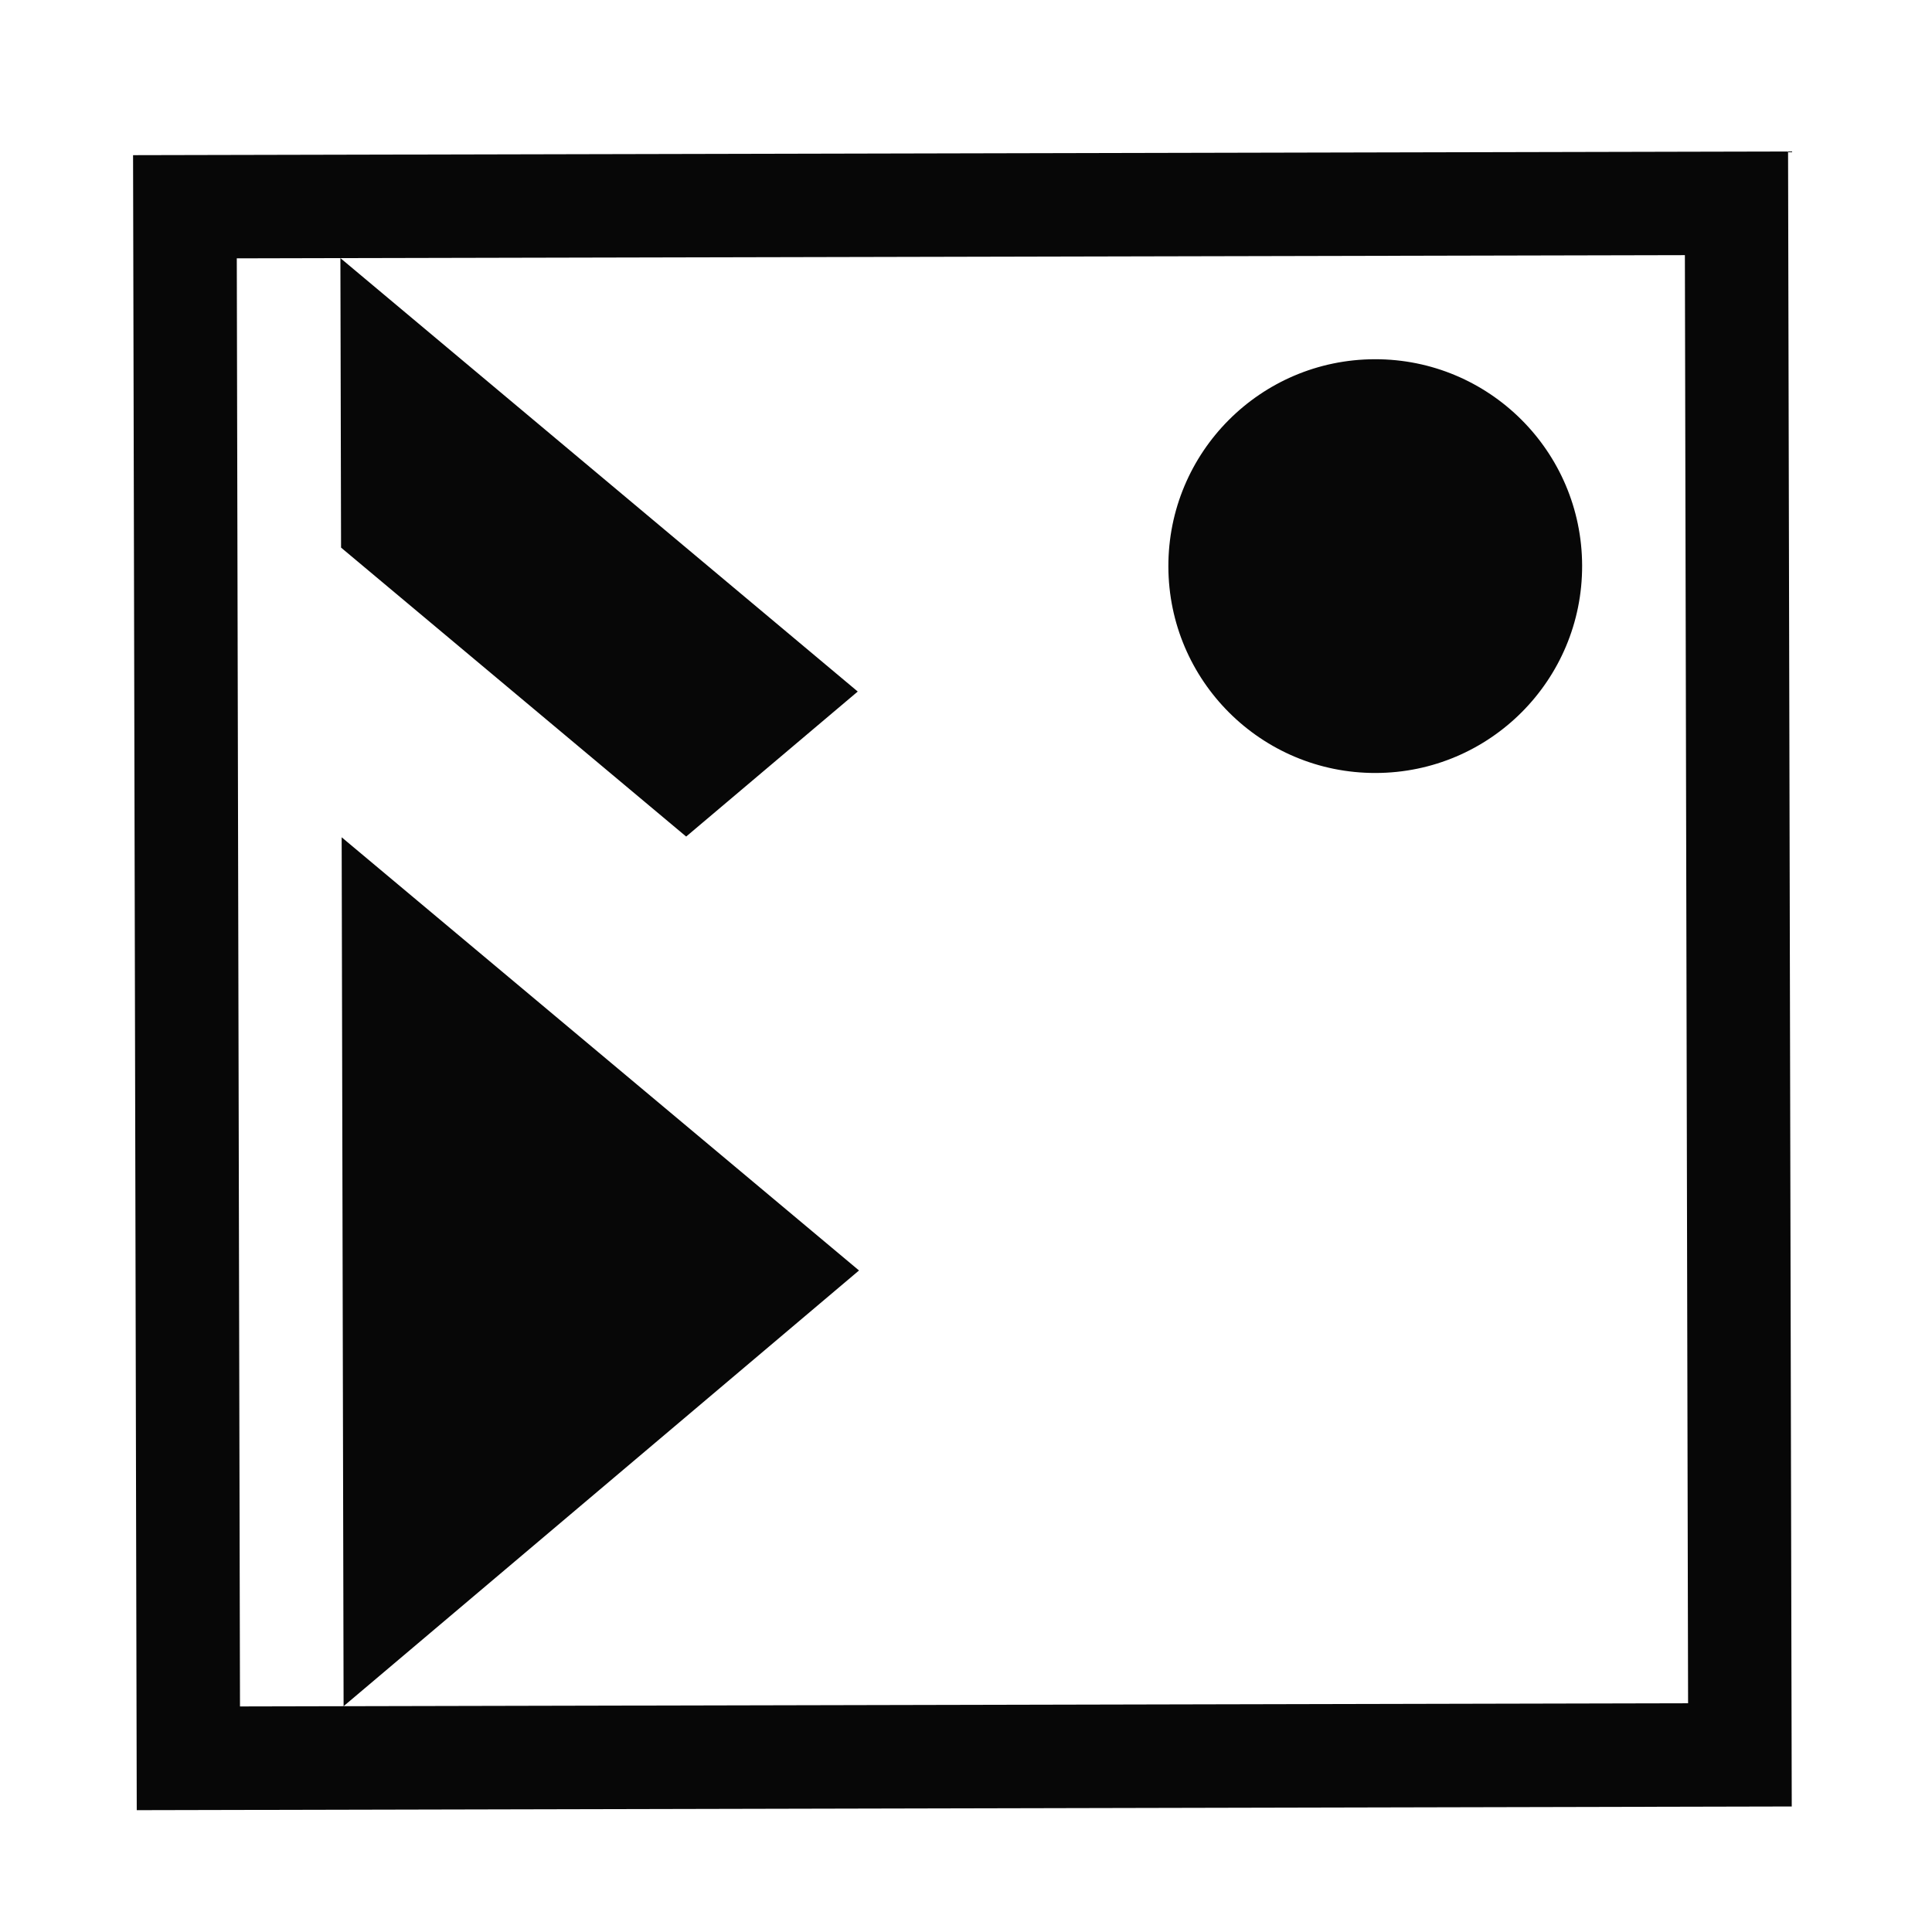
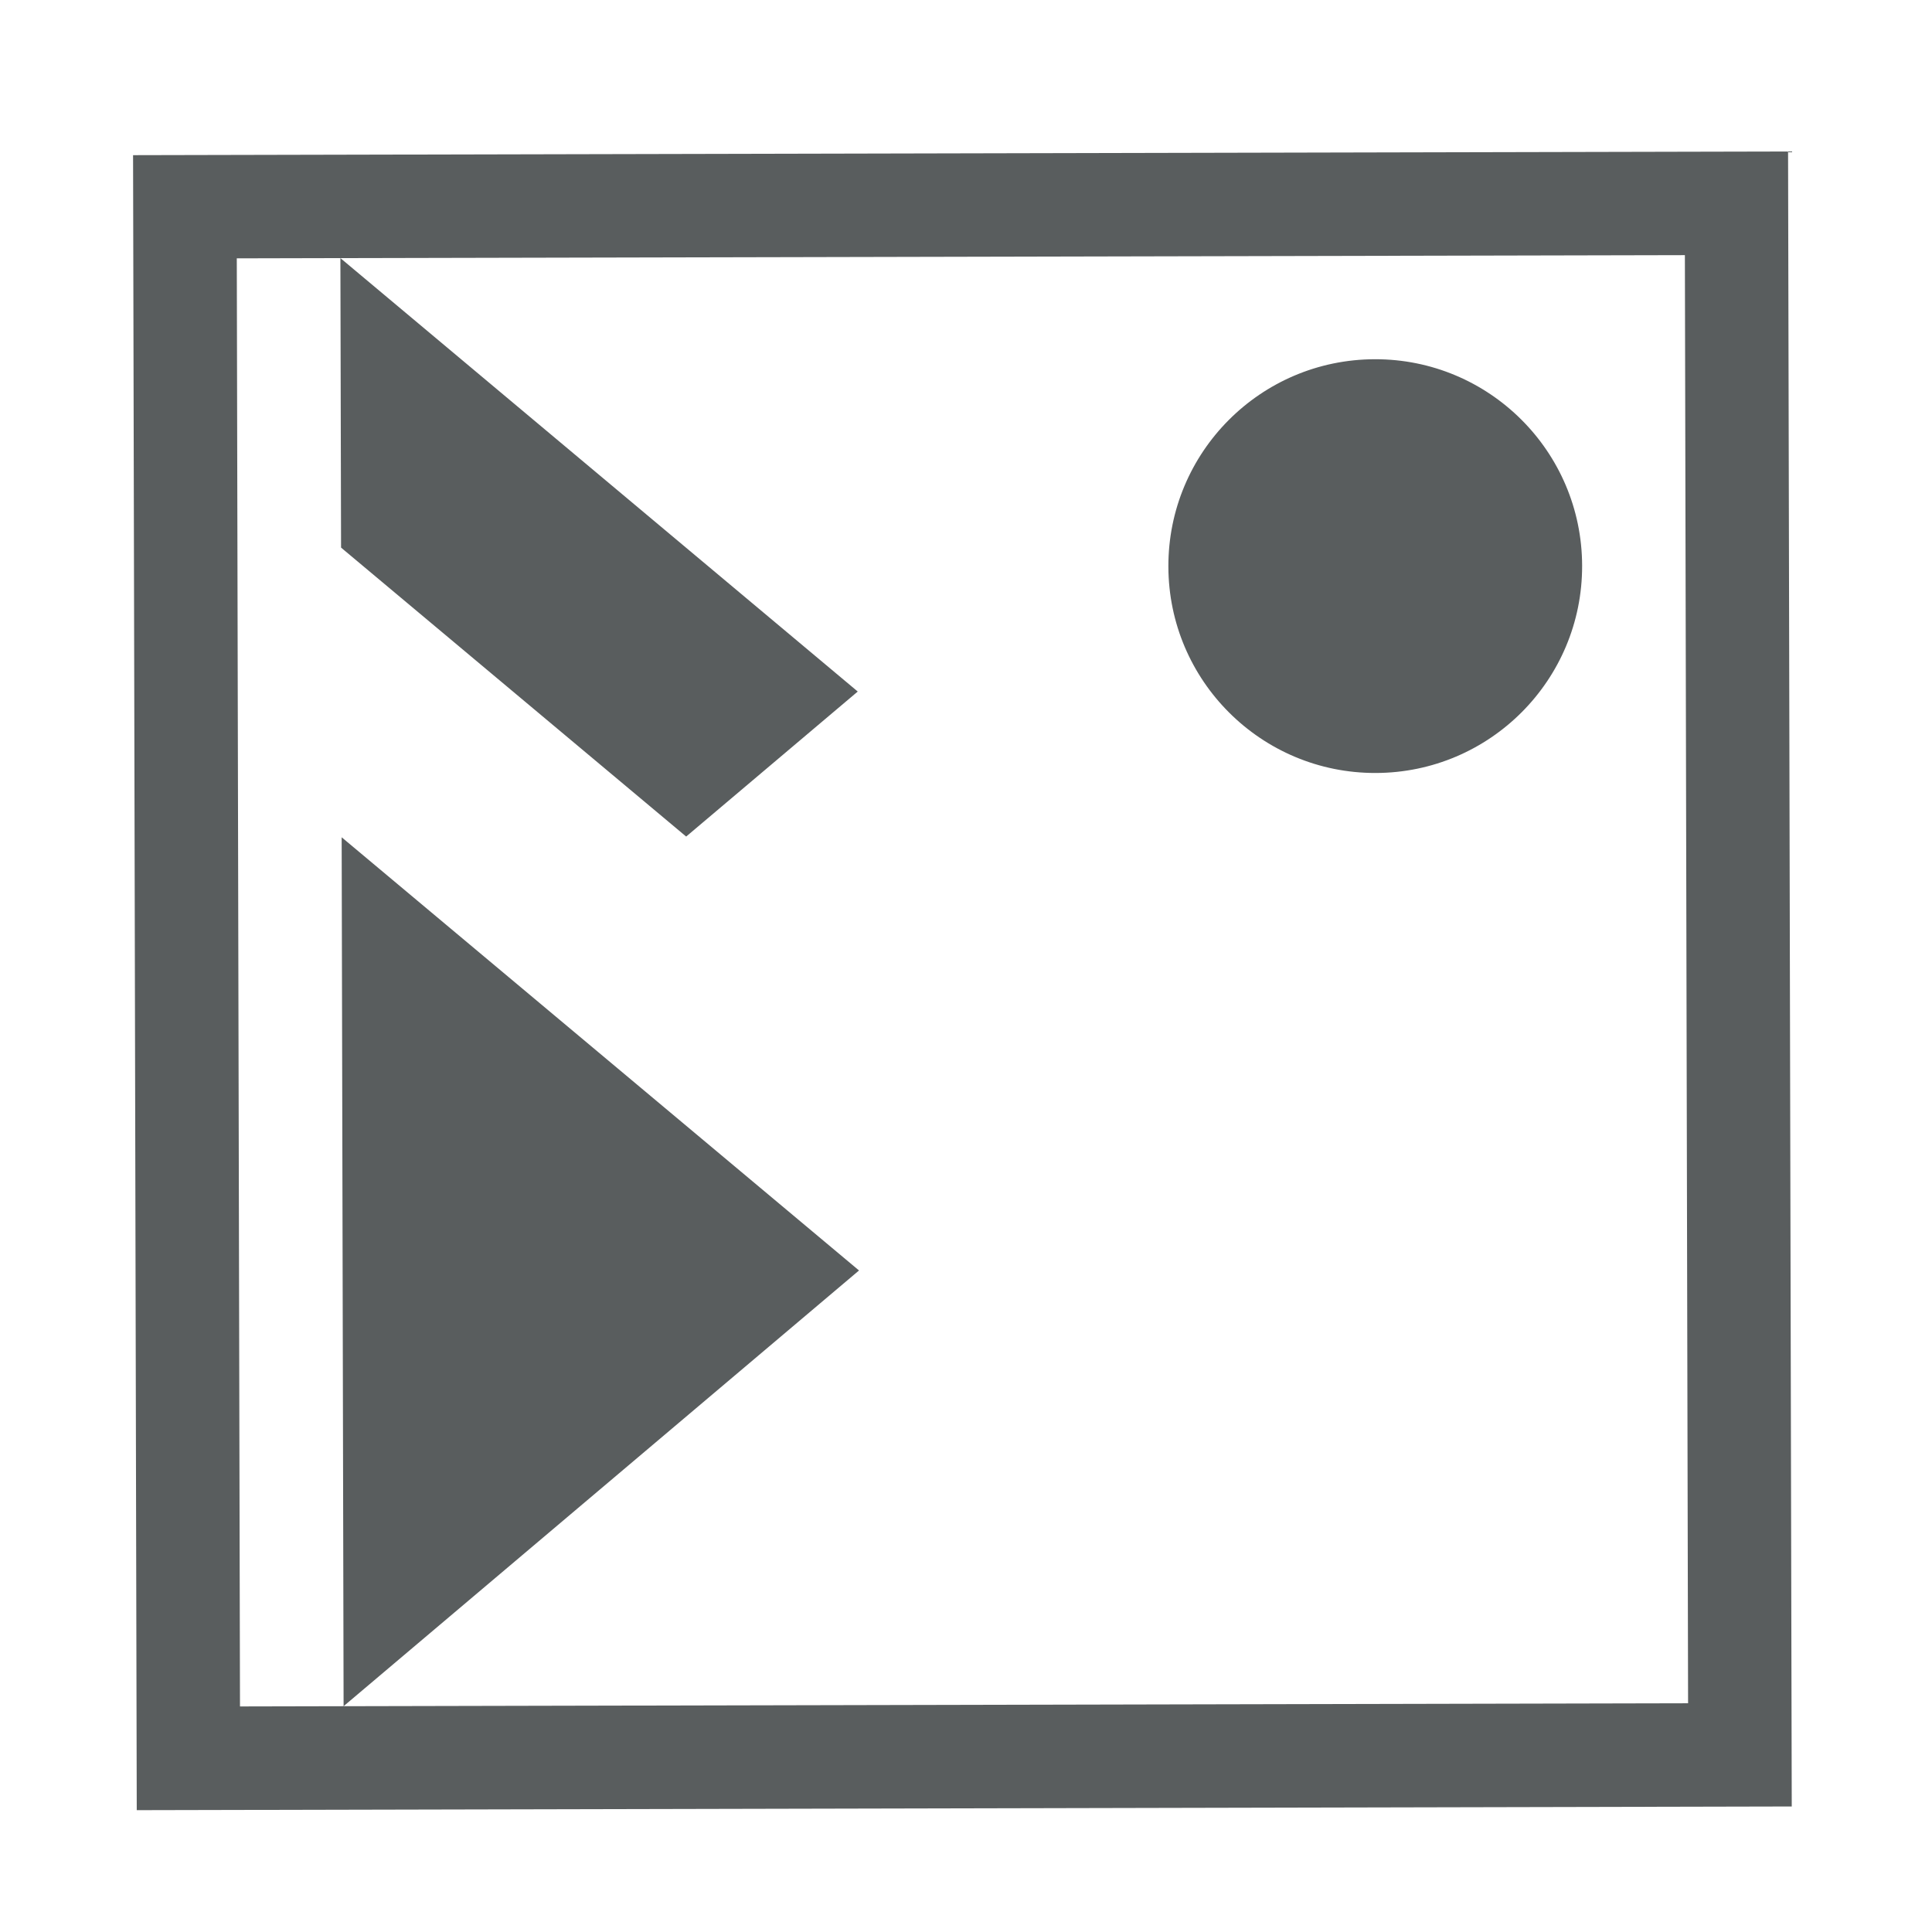
- <svg xmlns="http://www.w3.org/2000/svg" width="32" height="32" version="1.1" viewBox="0 0 32 32">
-   <style />
-   <defs>
+ <svg xmlns="http://www.w3.org/2000/svg" width="32" height="32" version="1.1" viewBox="0 0 32 32" id="svg11">
+   <style id="style2" />
+   <defs id="defs7">
    <style id="current-color-scheme" type="text/css">.ColorScheme-Text {
        color:#eff0f1
      }</style>
  </defs>
-   <path class="ColorScheme-Text" d="m29.616 2.509-27.412 0.061 0.061 27.412 27.412-0.061zm-1.709 1.717 0.053 23.985-23.985 0.053-0.053-23.985 1.717-0.004zm-22.269 0.049 0.011 4.795 5.716 4.786 2.842-2.402zm0.053 23.985 8.537-7.217-8.569-7.175zm20.514-18.891a3.426 3.426 0 0 0-3.434-3.419 3.426 3.426 0 0 0-3.419 3.434 3.426 3.426 0 0 0 3.434 3.419 3.426 3.426 0 0 0 3.419-3.434z" color="#eff0f1" fill="#070707" />
+   <path class="ColorScheme-Text" d="m29.616 2.509-27.412 0.061 0.061 27.412 27.412-0.061zm-1.709 1.717 0.053 23.985-23.985 0.053-0.053-23.985 1.717-0.004zm-22.269 0.049 0.011 4.795 5.716 4.786 2.842-2.402zm0.053 23.985 8.537-7.217-8.569-7.175zm20.514-18.891a3.426 3.426 0 0 0-3.434-3.419 3.426 3.426 0 0 0-3.419 3.434 3.426 3.426 0 0 0 3.434 3.419 3.426 3.426 0 0 0 3.419-3.434z" color="#eff0f1" fill="#070707" id="path9" style="fill:#595d5e;fill-opacity:1" />
</svg>
